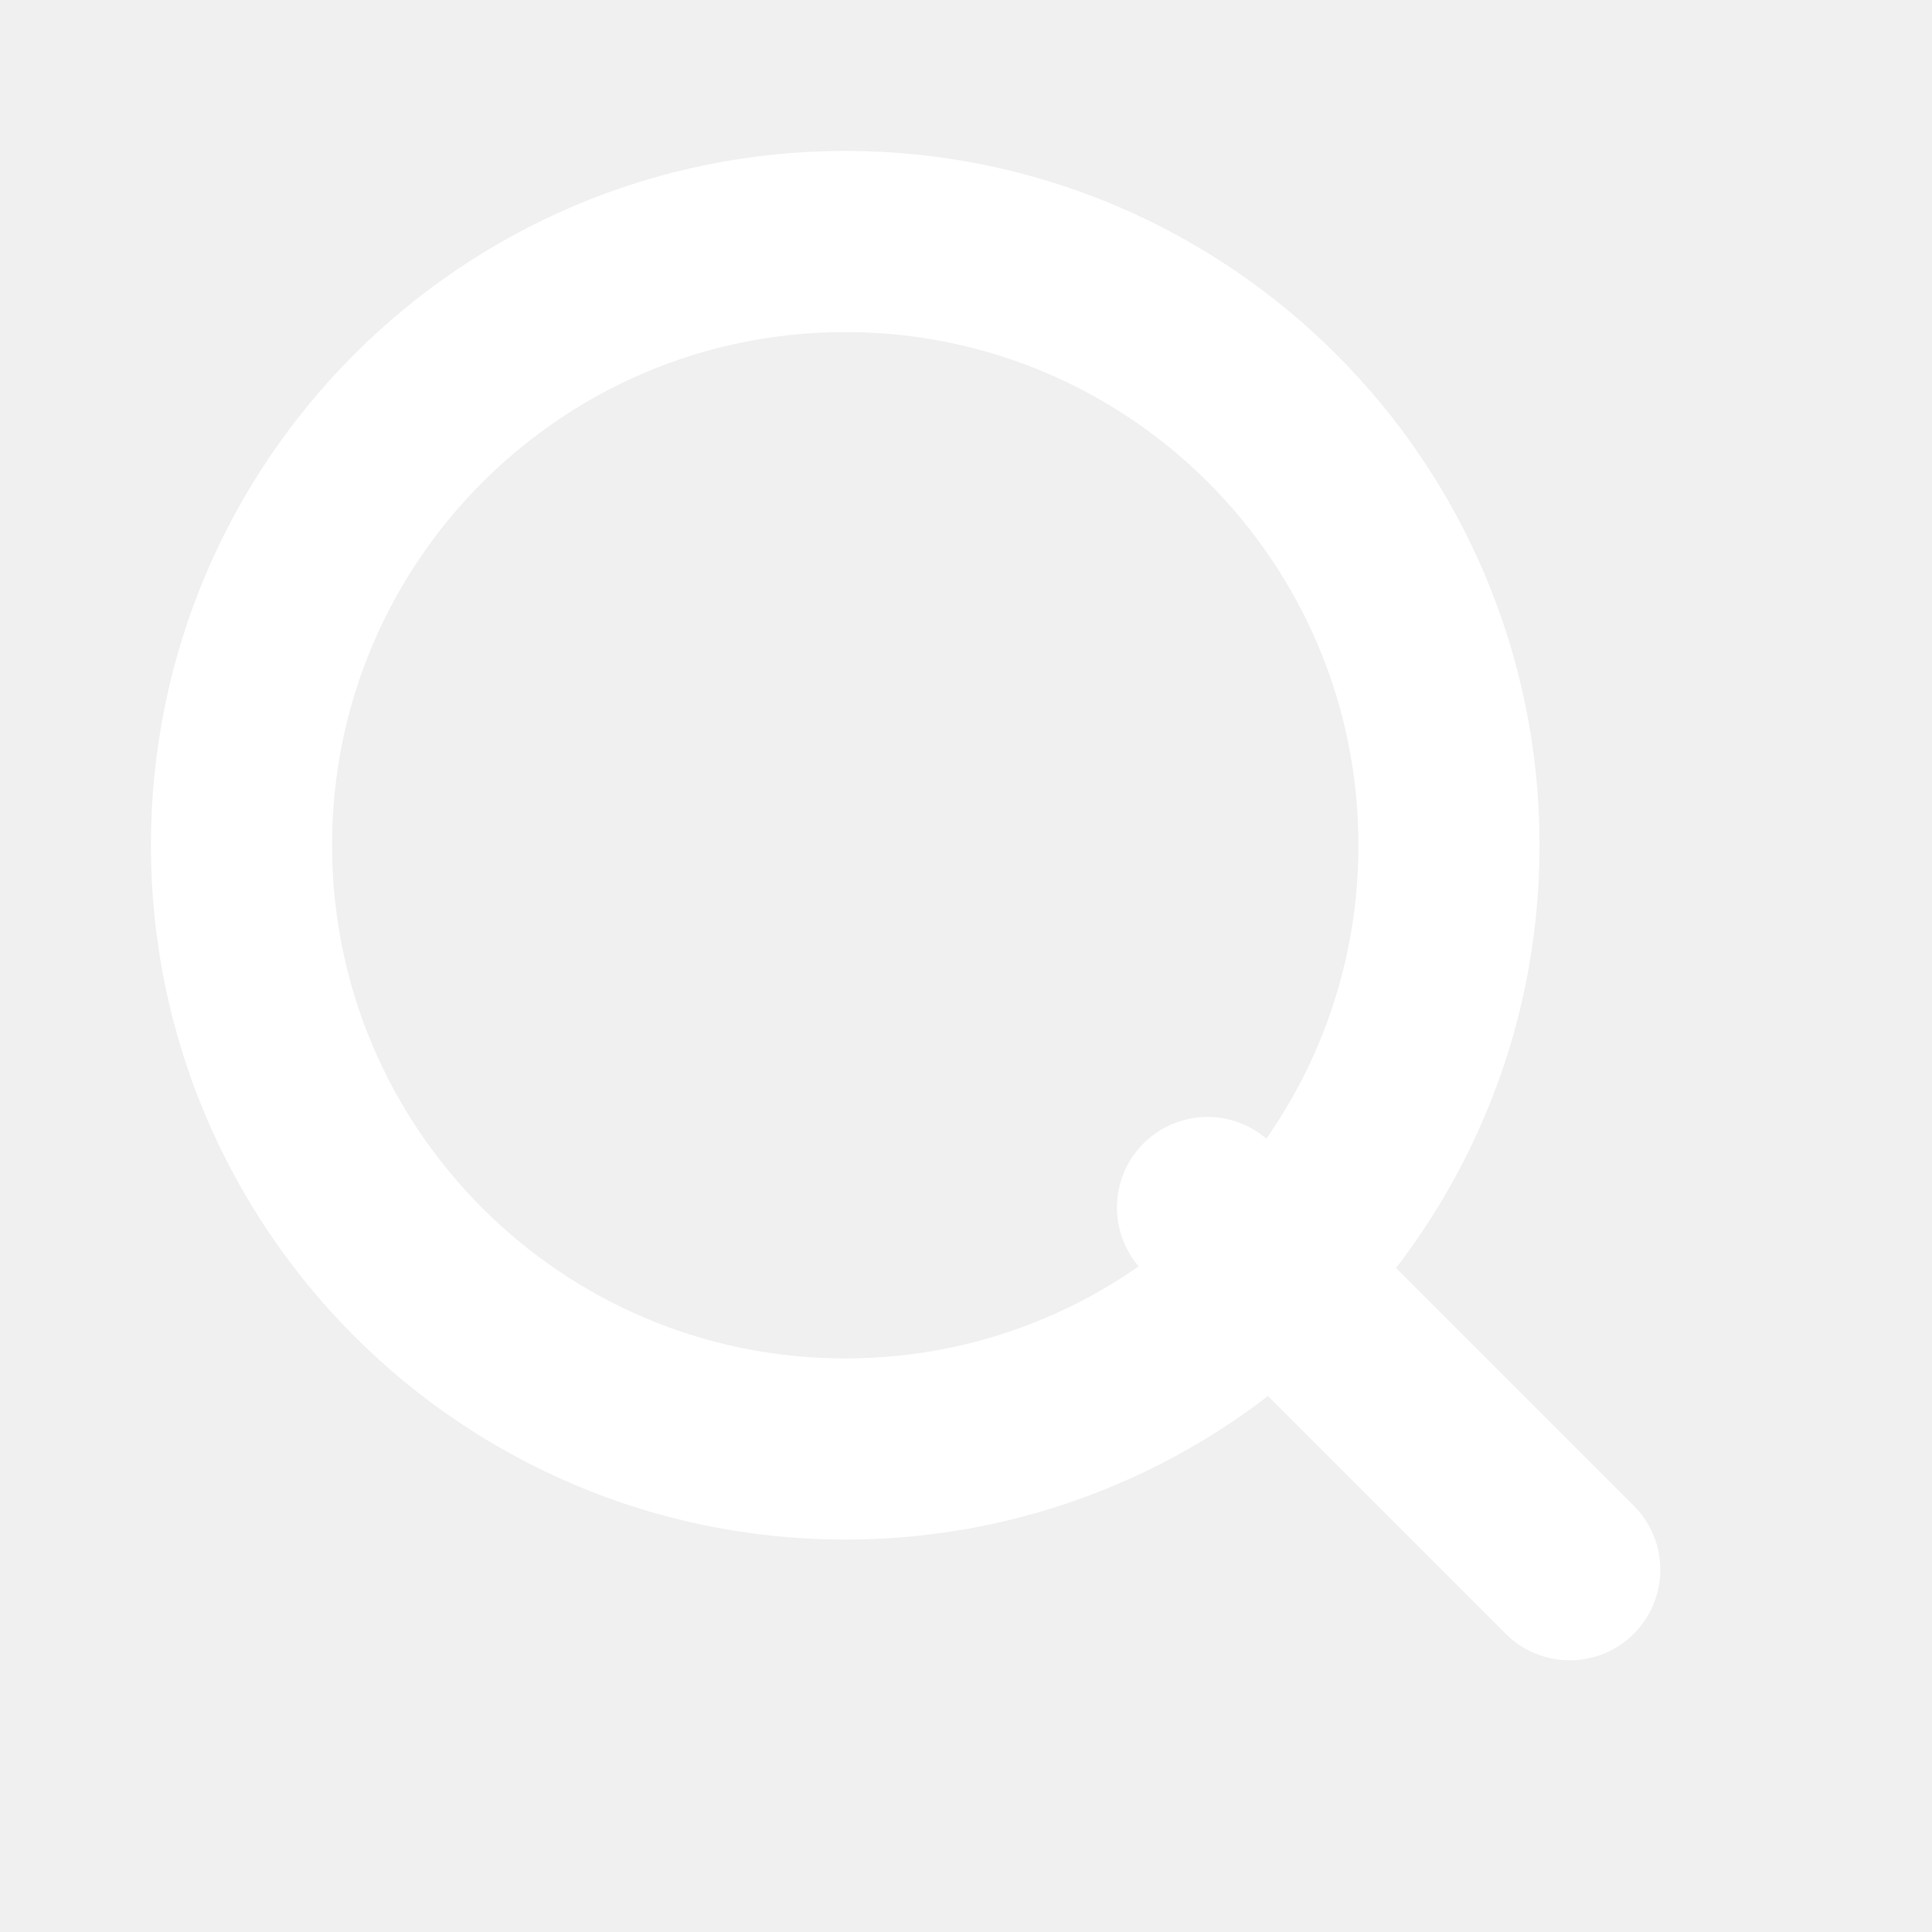
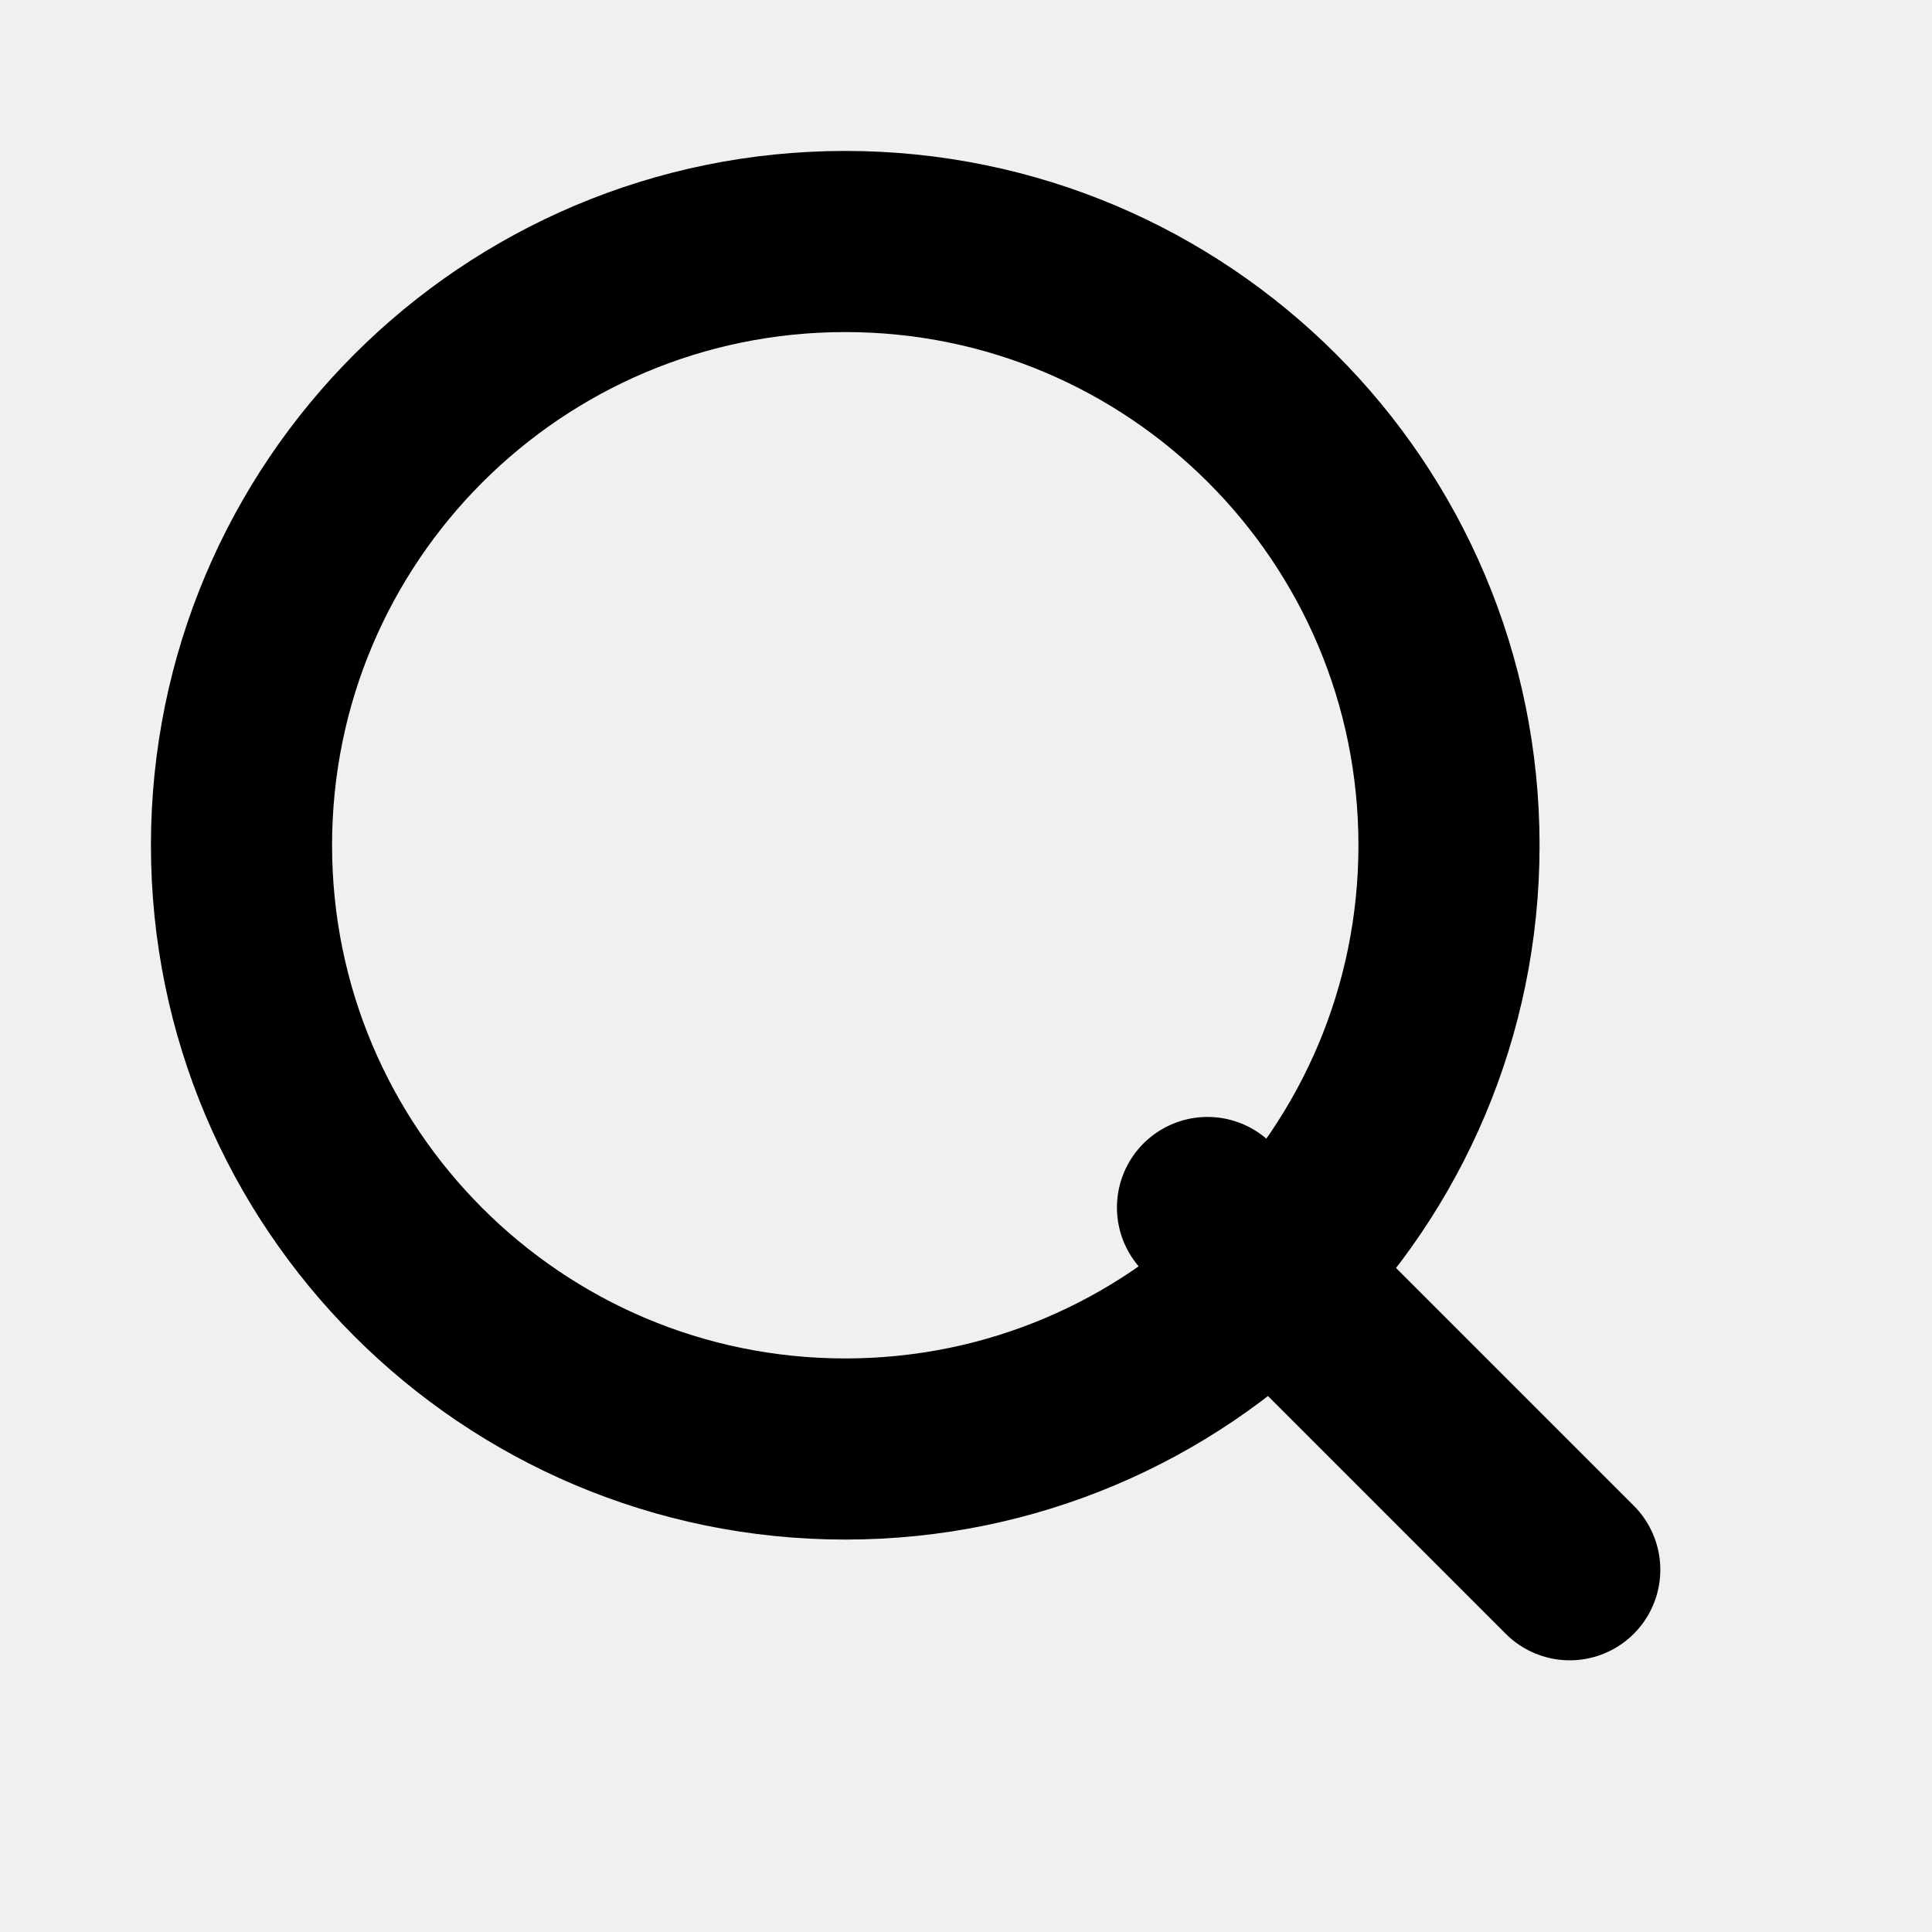
<svg xmlns="http://www.w3.org/2000/svg" width="16" height="16" viewBox="0 0 16 16" fill="none">
-   <path d="M7 12A5 5 0 1 0 7 2a5 5 0 0 0 0 10ZM13 13l-3-3" stroke="#ffffff" stroke-width="1.5" stroke-linecap="round" />
+   <path d="M7 12A5 5 0 1 0 7 2a5 5 0 0 0 0 10ZM13 13l-3-3" stroke="currentColor" stroke-width="1.5" stroke-linecap="round" />
</svg>
